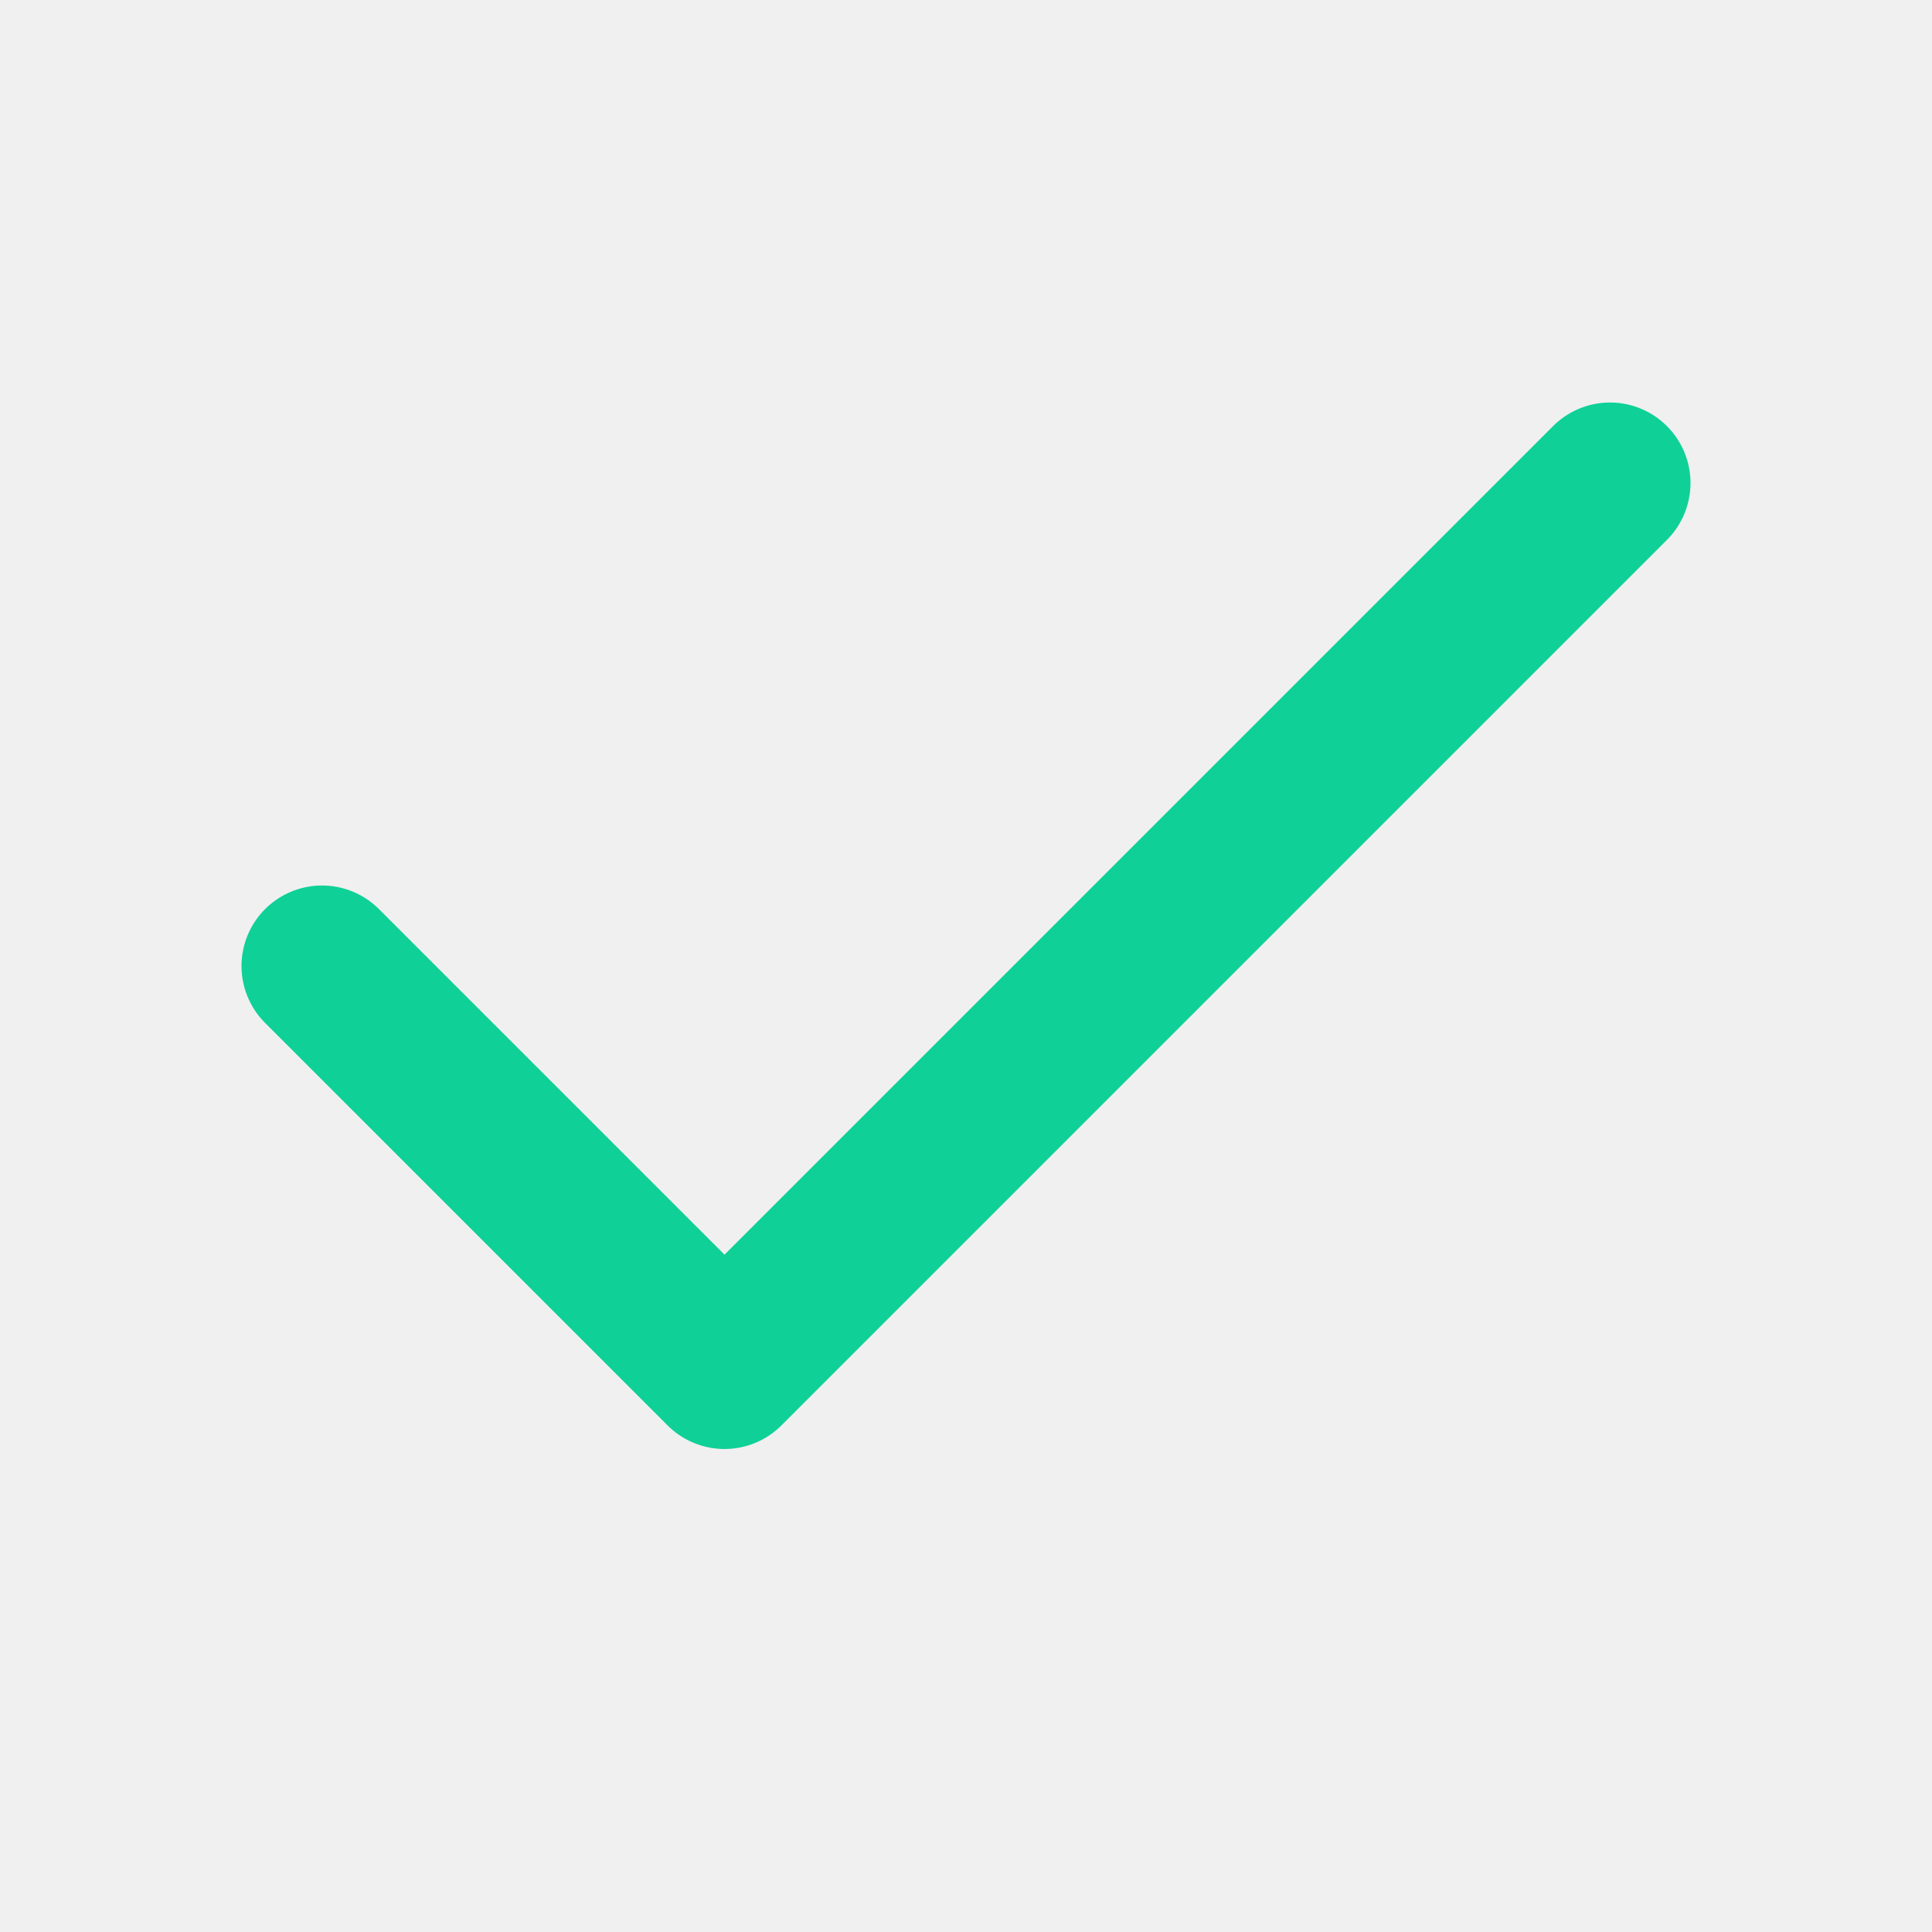
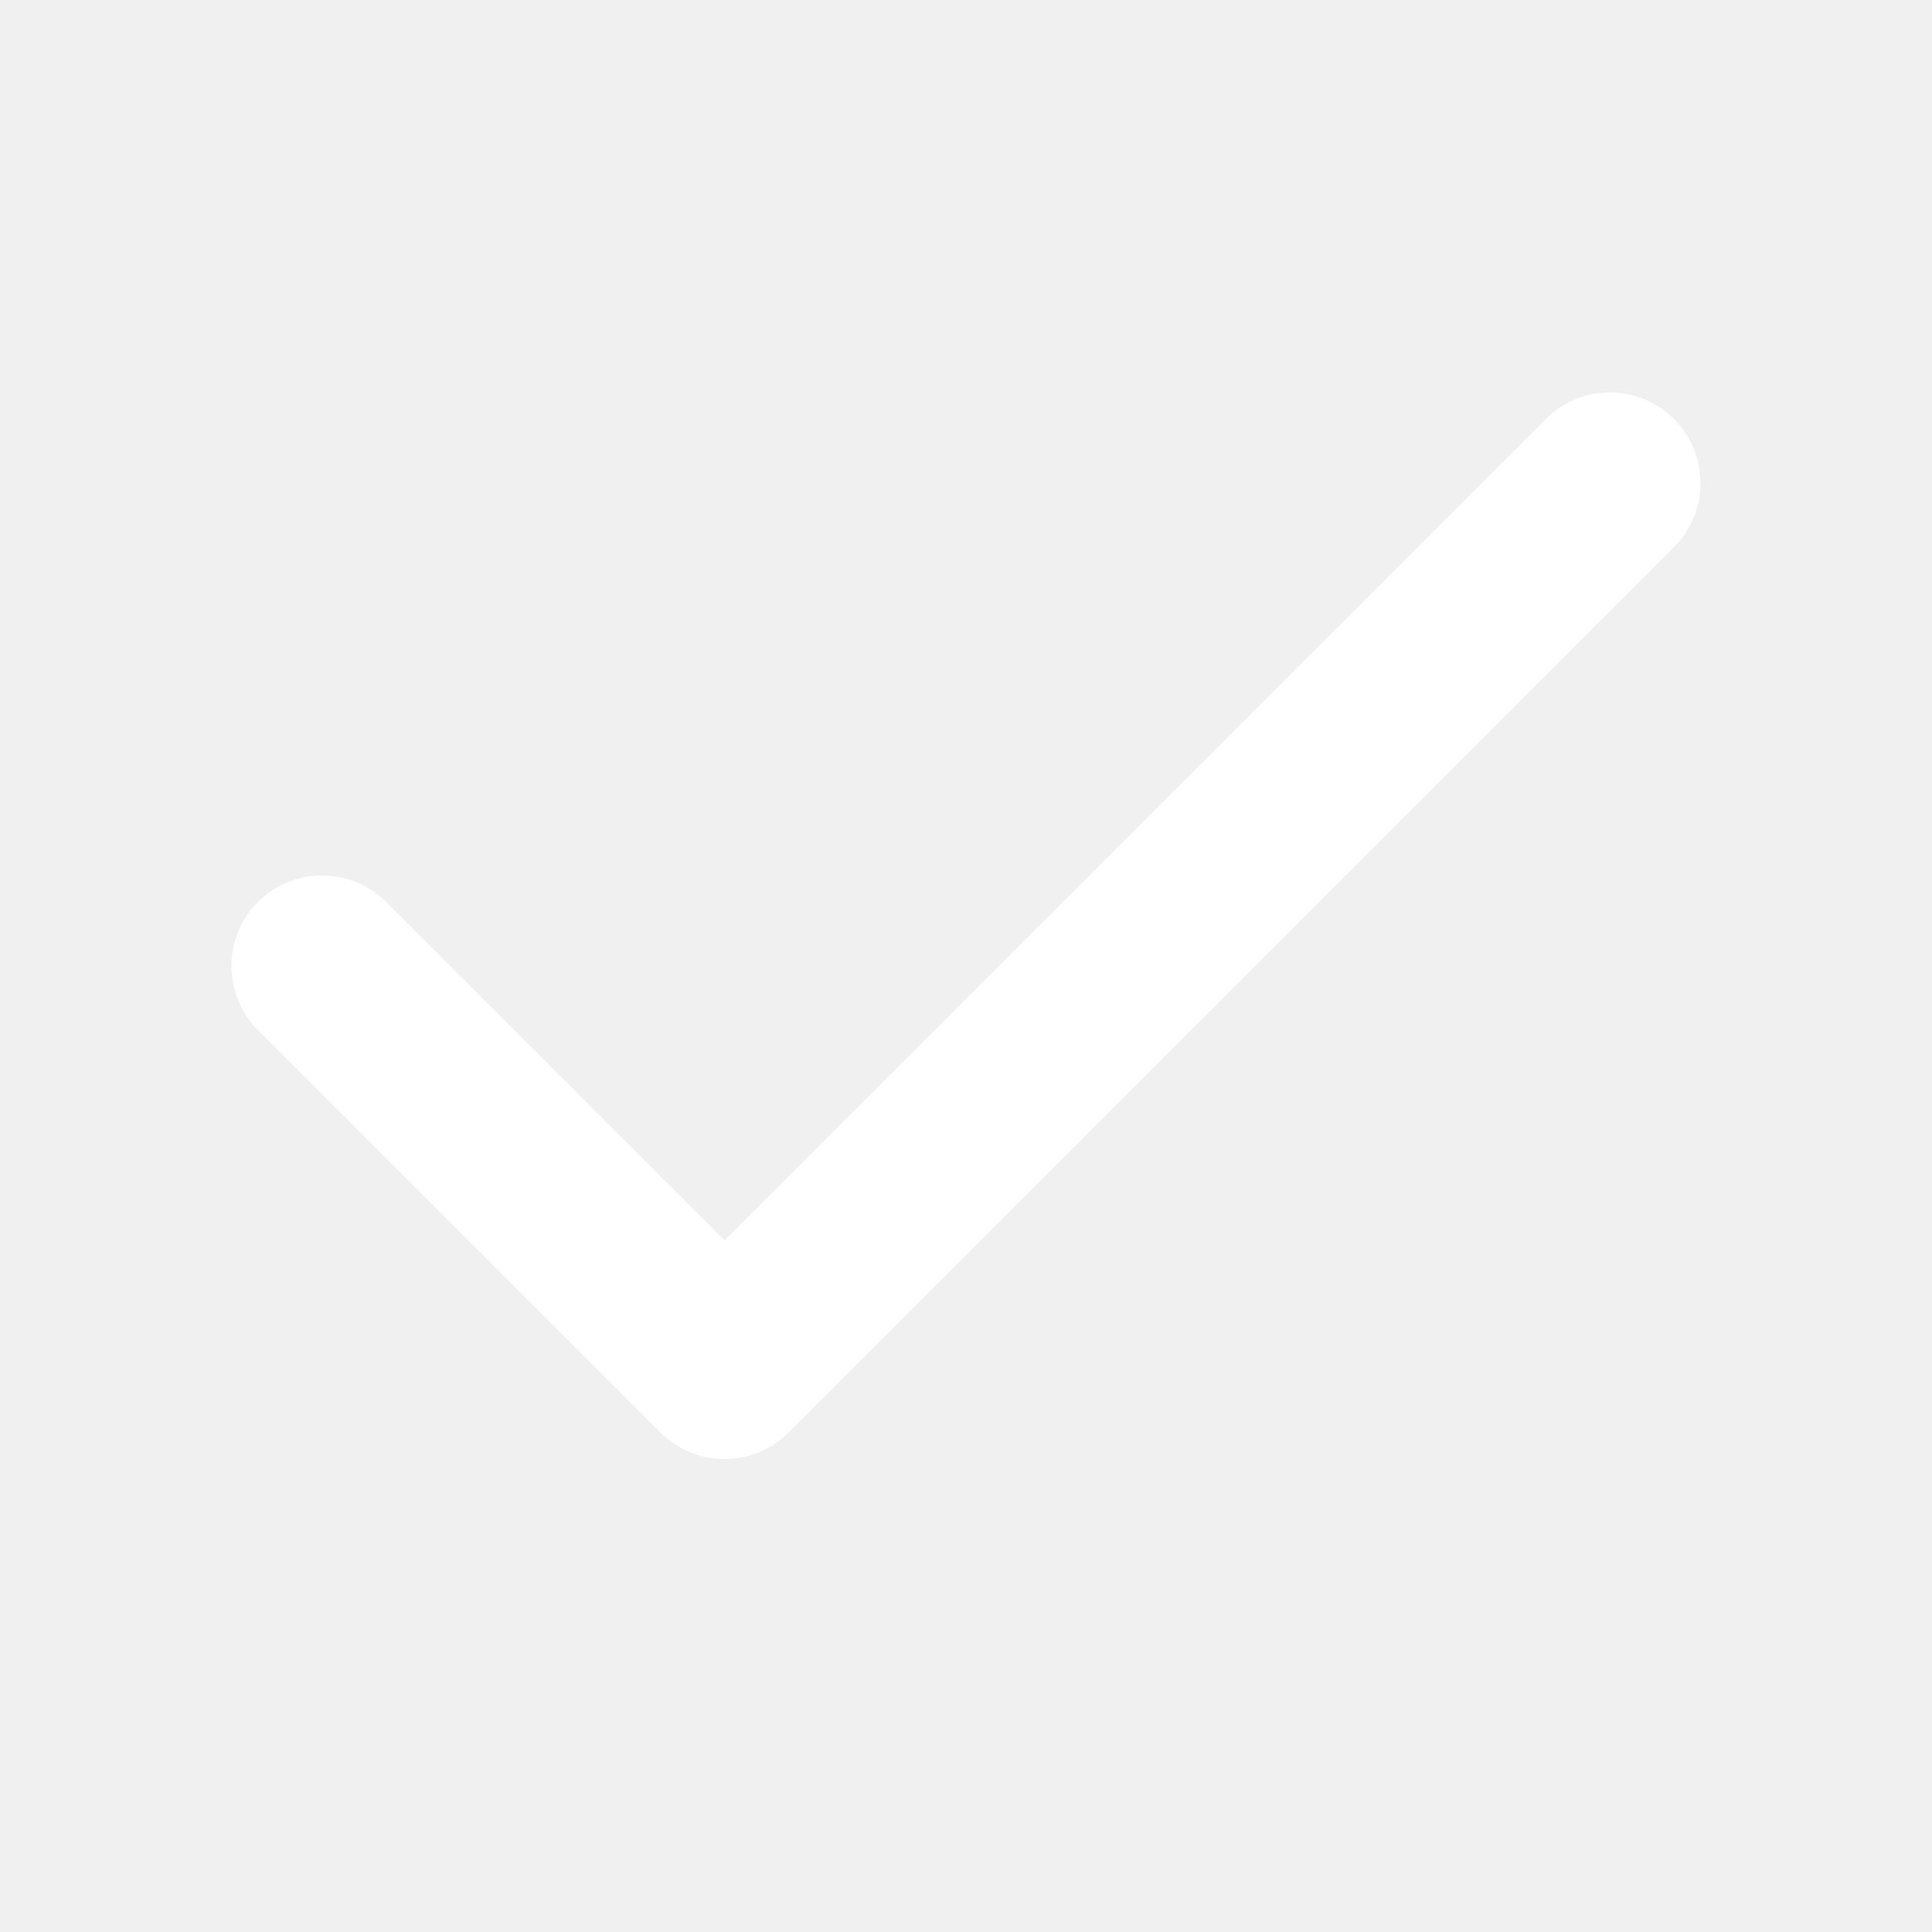
- <svg xmlns="http://www.w3.org/2000/svg" width="18" height="18" viewBox="0 0 18 18" fill="none">
-   <path d="M15 4.5L6.75 12.75L3 9" stroke="#0FD197" stroke-width="1.5" stroke-linecap="round" stroke-linejoin="round" />
+ <svg xmlns="http://www.w3.org/2000/svg" width="16" height="16" viewBox="0 0 16 16" fill="none">
+   <path d="M13.333 4L6 11.333L2.667 8" stroke="white" stroke-width="1.5" stroke-linecap="round" stroke-linejoin="round" />
</svg>
